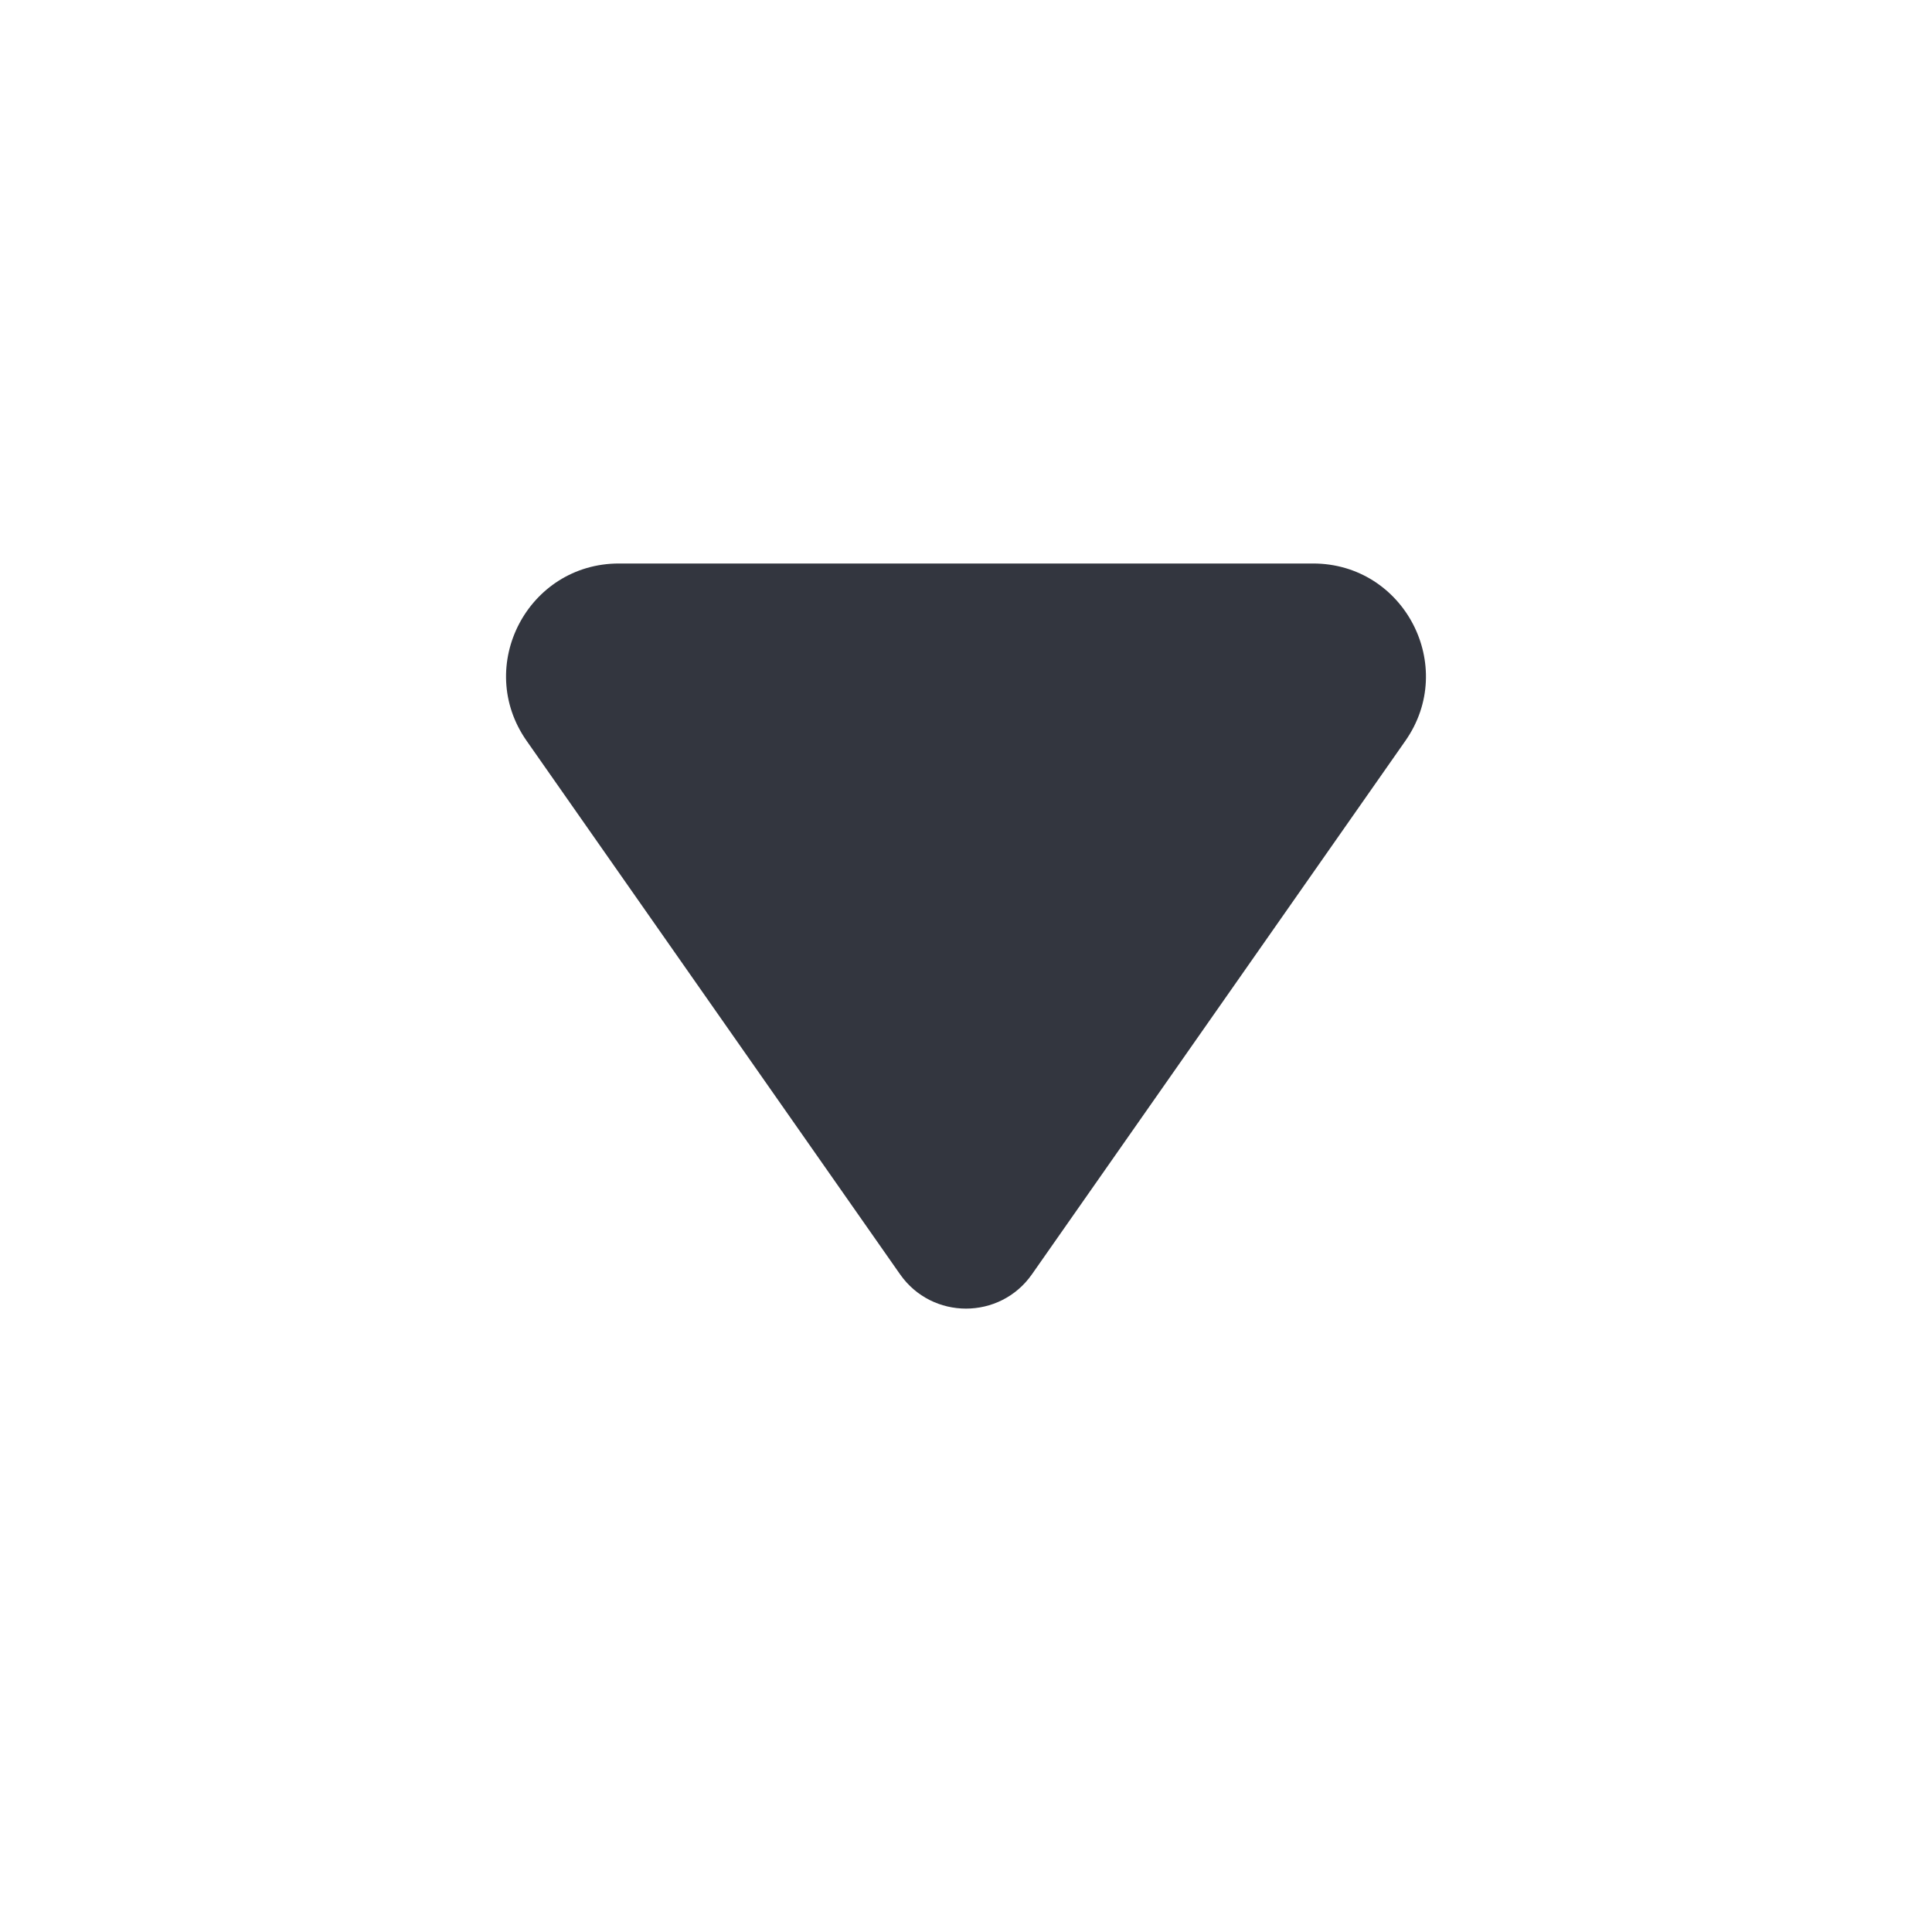
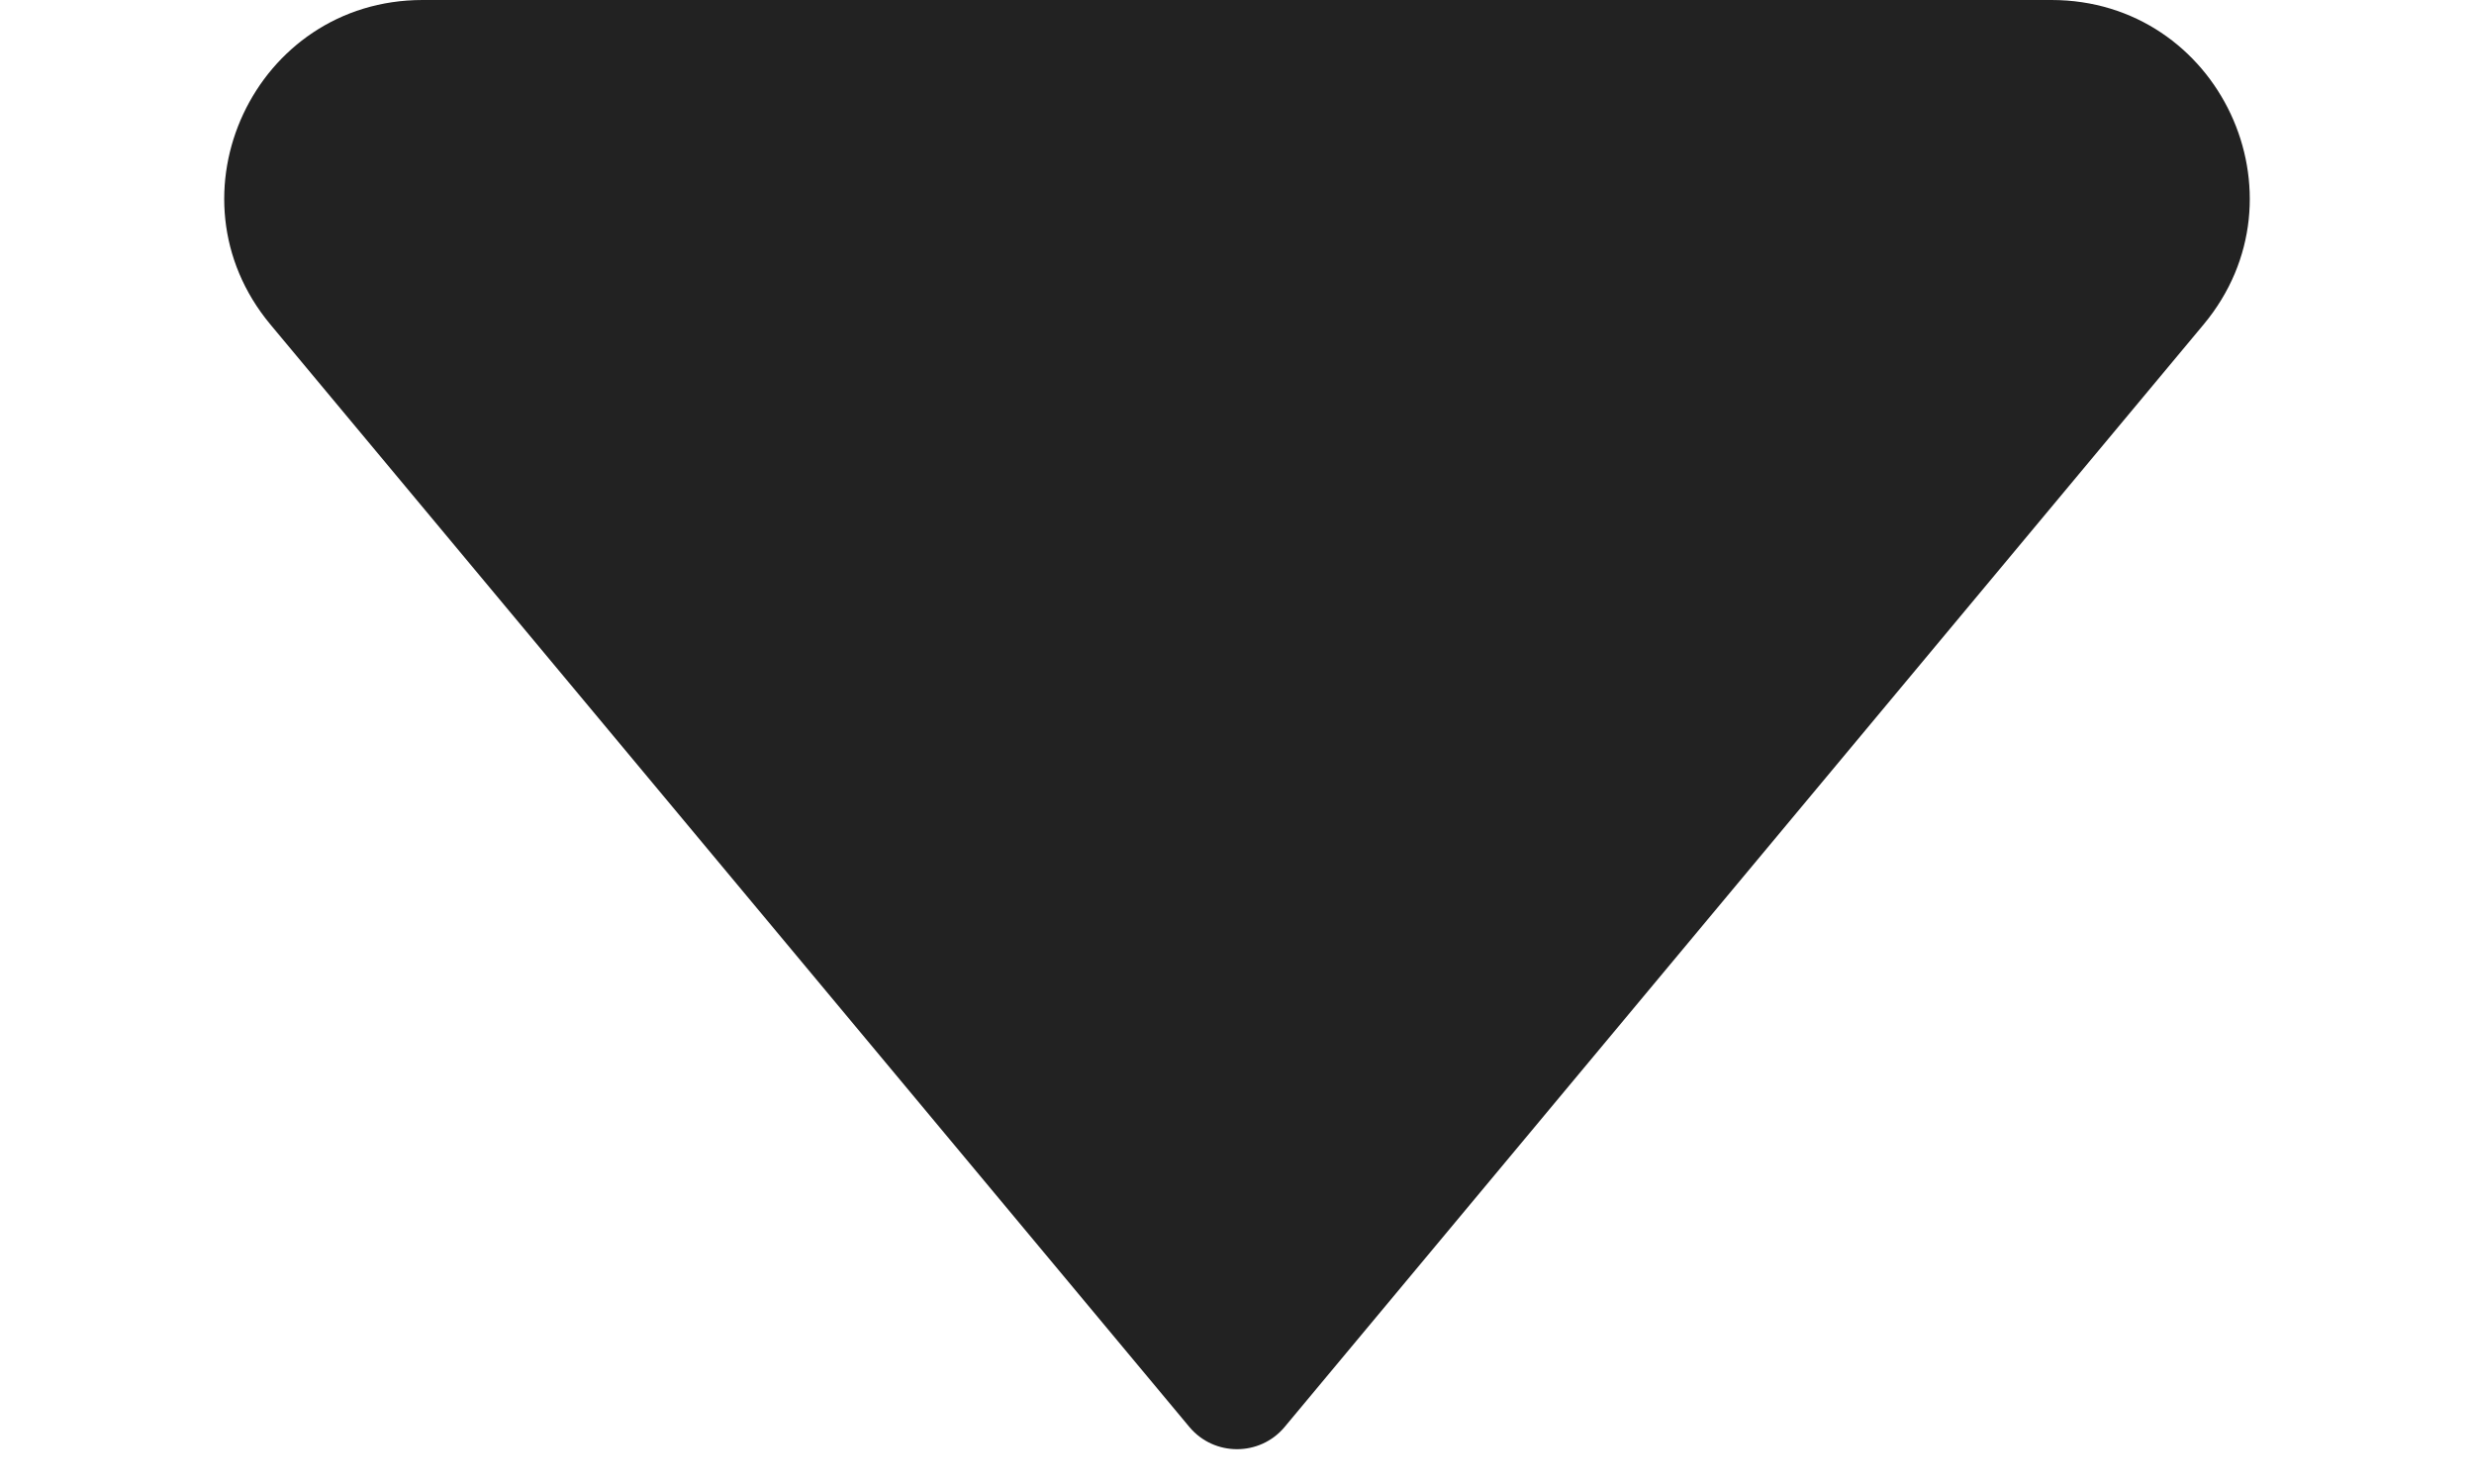
- <svg xmlns="http://www.w3.org/2000/svg" width="24" height="24" viewBox="0 0 24 24" fill="none">
-   <path d="M11.181 15.83L6.542 9.203C5.892 8.275 6.556 7 7.689 7L16.311 7C17.444 7 18.108 8.275 17.458 9.203L12.819 15.83C12.421 16.398 11.579 16.398 11.181 15.83Z" fill="#33363F" />
+ <svg xmlns="http://www.w3.org/2000/svg" width="10" height="6" viewBox="0 0 10 6" fill="none">
+   <path d="M4.808 5.77L1.093 1.312C0.659 0.791 1.03 -4.31825e-07 1.708 -4.02177e-07L8.292 -1.14384e-07C8.97 -8.47357e-08 9.341 0.791 8.907 1.312L5.192 5.77C5.092 5.889 4.908 5.889 4.808 5.77Z" fill="#222222" />
</svg>
